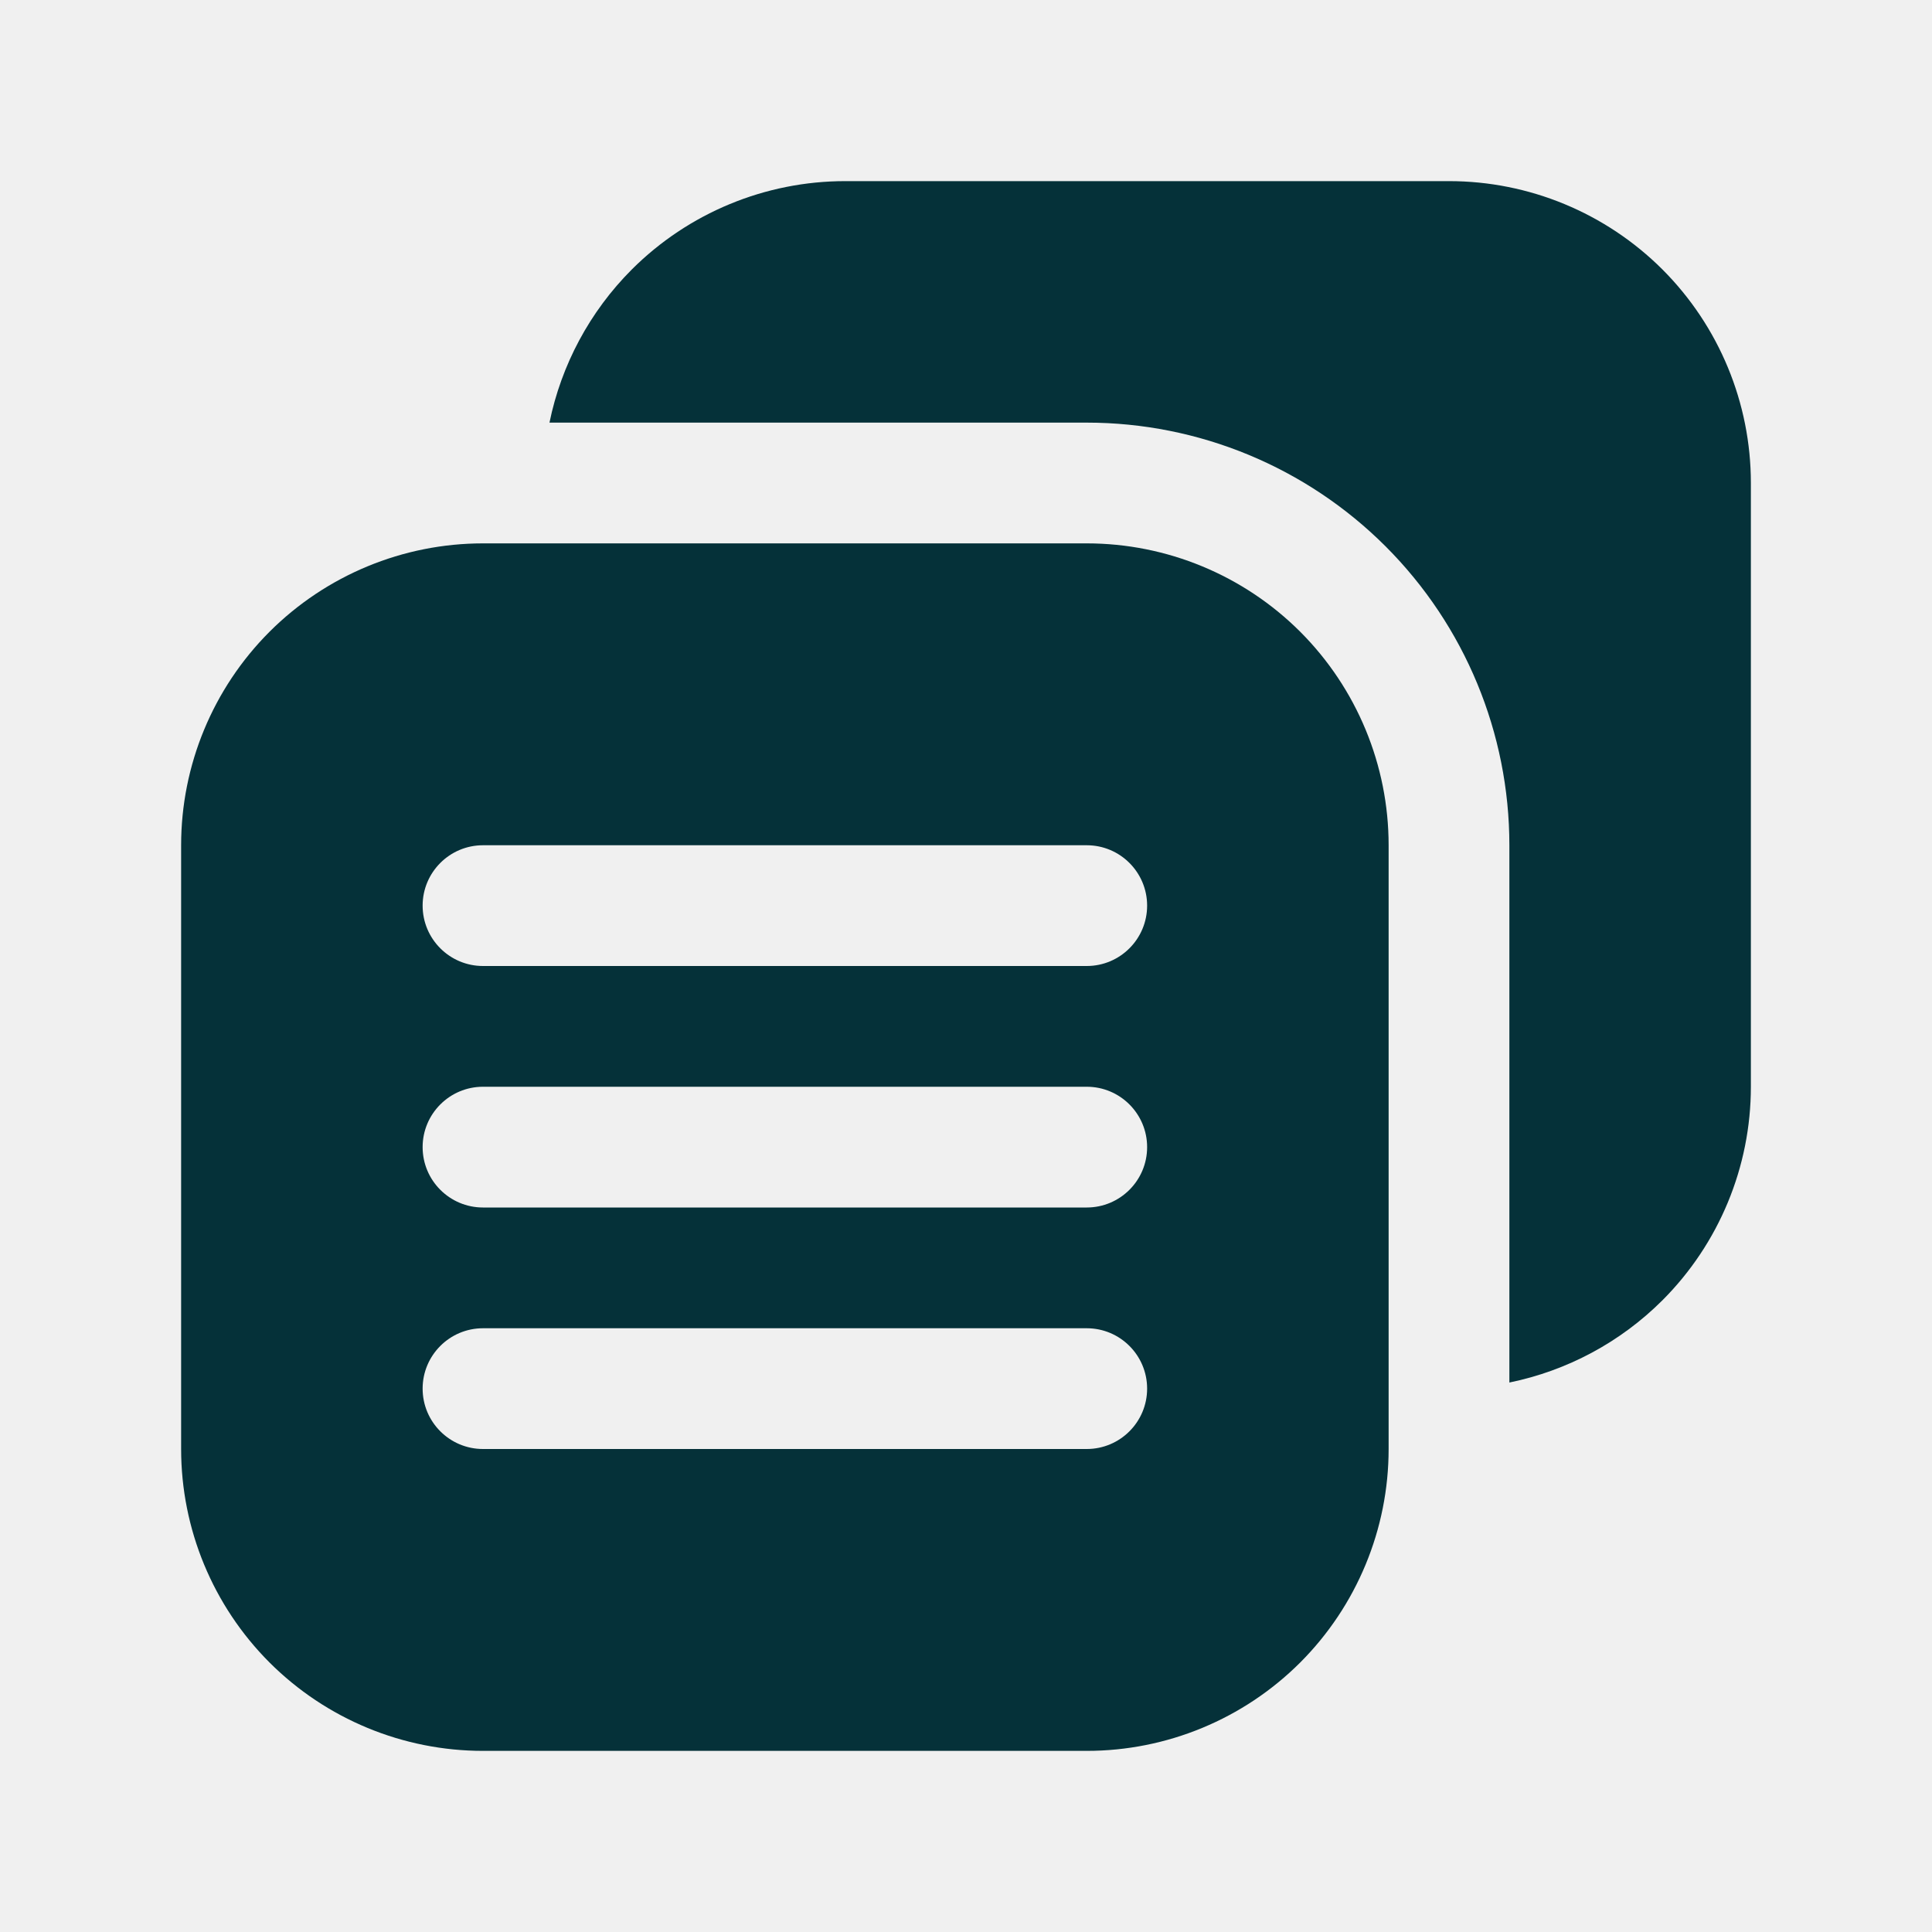
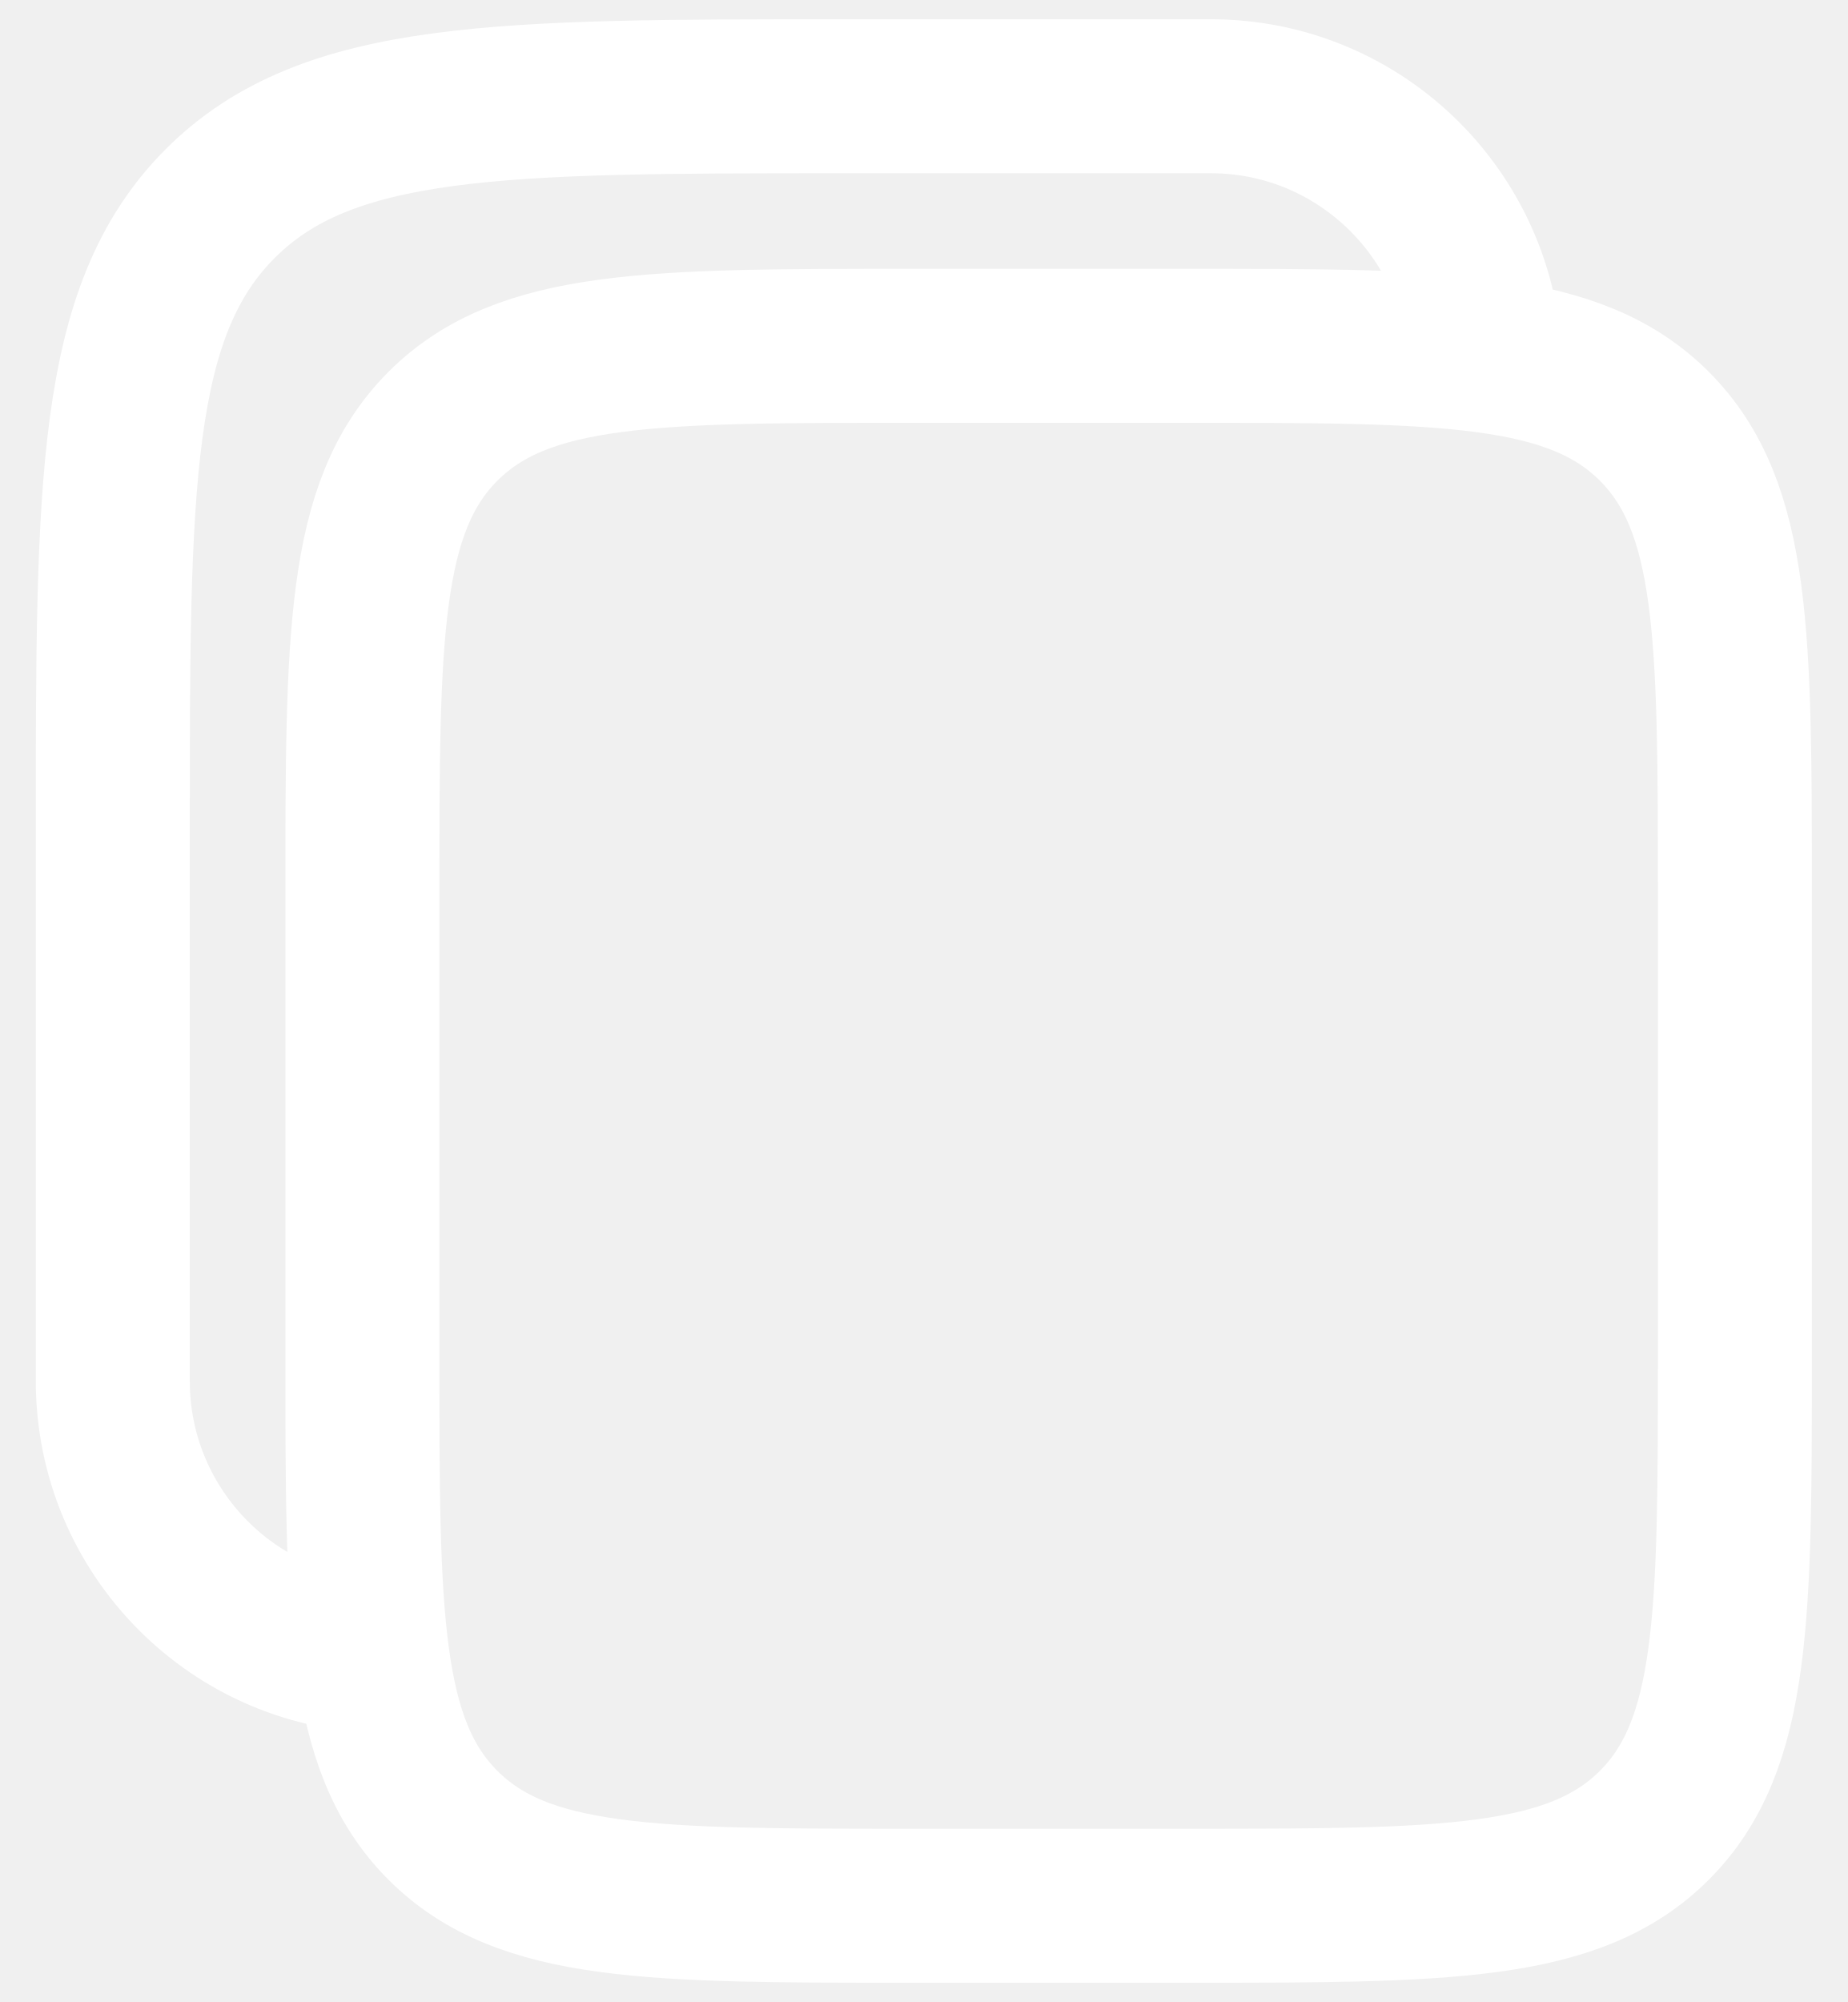
- <svg xmlns="http://www.w3.org/2000/svg" width="32" height="32" viewBox="0 0 32 32" fill="none">
-   <path fill-rule="evenodd" clip-rule="evenodd" d="M9.101 7H18C19.857 7 21.637 7.737 22.95 9.05C24.263 10.363 25 12.143 25 14V22.899C25.953 22.704 26.837 22.234 27.536 21.536C28.473 20.598 29 19.326 29 18C29 15.023 29 10.977 29 8C29 6.674 28.473 5.402 27.536 4.464C26.598 3.527 25.326 3 24 3C21.023 3 16.977 3 14 3C12.674 3 11.402 3.527 10.464 4.464C9.766 5.163 9.296 6.047 9.101 7Z" fill="#053139" />
-   <path fill-rule="evenodd" clip-rule="evenodd" d="M23 14C23 12.674 22.473 11.402 21.536 10.464C20.598 9.527 19.326 9 18 9C15.023 9 10.977 9 8 9C6.674 9 5.402 9.527 4.464 10.464C3.527 11.402 3 12.674 3 14C3 16.977 3 21.023 3 24C3 25.326 3.527 26.598 4.464 27.536C5.402 28.473 6.674 29 8 29C10.977 29 15.023 29 18 29C19.326 29 20.598 28.473 21.536 27.536C22.473 26.598 23 25.326 23 24V14ZM8 24H18C18.552 24 19 23.552 19 23C19 22.448 18.552 22 18 22H8C7.448 22 7 22.448 7 23C7 23.552 7.448 24 8 24ZM8 20H18C18.552 20 19 19.552 19 19C19 18.448 18.552 18 18 18H8C7.448 18 7 18.448 7 19C7 19.552 7.448 20 8 20ZM8 16H18C18.552 16 19 15.552 19 15C19 14.448 18.552 14 18 14H8C7.448 14 7 14.448 7 15C7 15.552 7.448 16 8 16Z" fill="#053139" />
+ <svg xmlns="http://www.w3.org/2000/svg" width="24" height="26" viewBox="0 0 24 26" fill="none">
+   <g id="Group 45924">
+     <path id="Vector" d="M4.707 11.641C4.707 8.271 4.707 6.586 5.751 5.538C6.795 4.491 8.476 4.491 11.838 4.491H15.403C18.765 4.491 20.445 4.491 21.49 5.538C22.534 6.586 22.534 8.271 22.534 11.641V17.6C22.534 20.97 22.534 22.656 21.49 23.703C20.445 24.75 18.765 24.75 15.403 24.75H11.838C8.476 24.75 6.795 24.75 5.751 23.703C4.707 22.656 4.707 20.97 4.707 17.6V11.641Z" stroke="white" stroke-width="2" />
+     <path id="Vector_2" d="M5.031 21.509C3.062 21.509 1.465 19.908 1.465 17.934V10.784C1.465 6.289 1.465 4.042 2.858 2.646C4.25 1.25 6.491 1.25 10.973 1.25H15.727C17.697 1.25 19.293 2.851 19.293 4.825" stroke="white" stroke-width="2" />
+   </g>
</svg>
